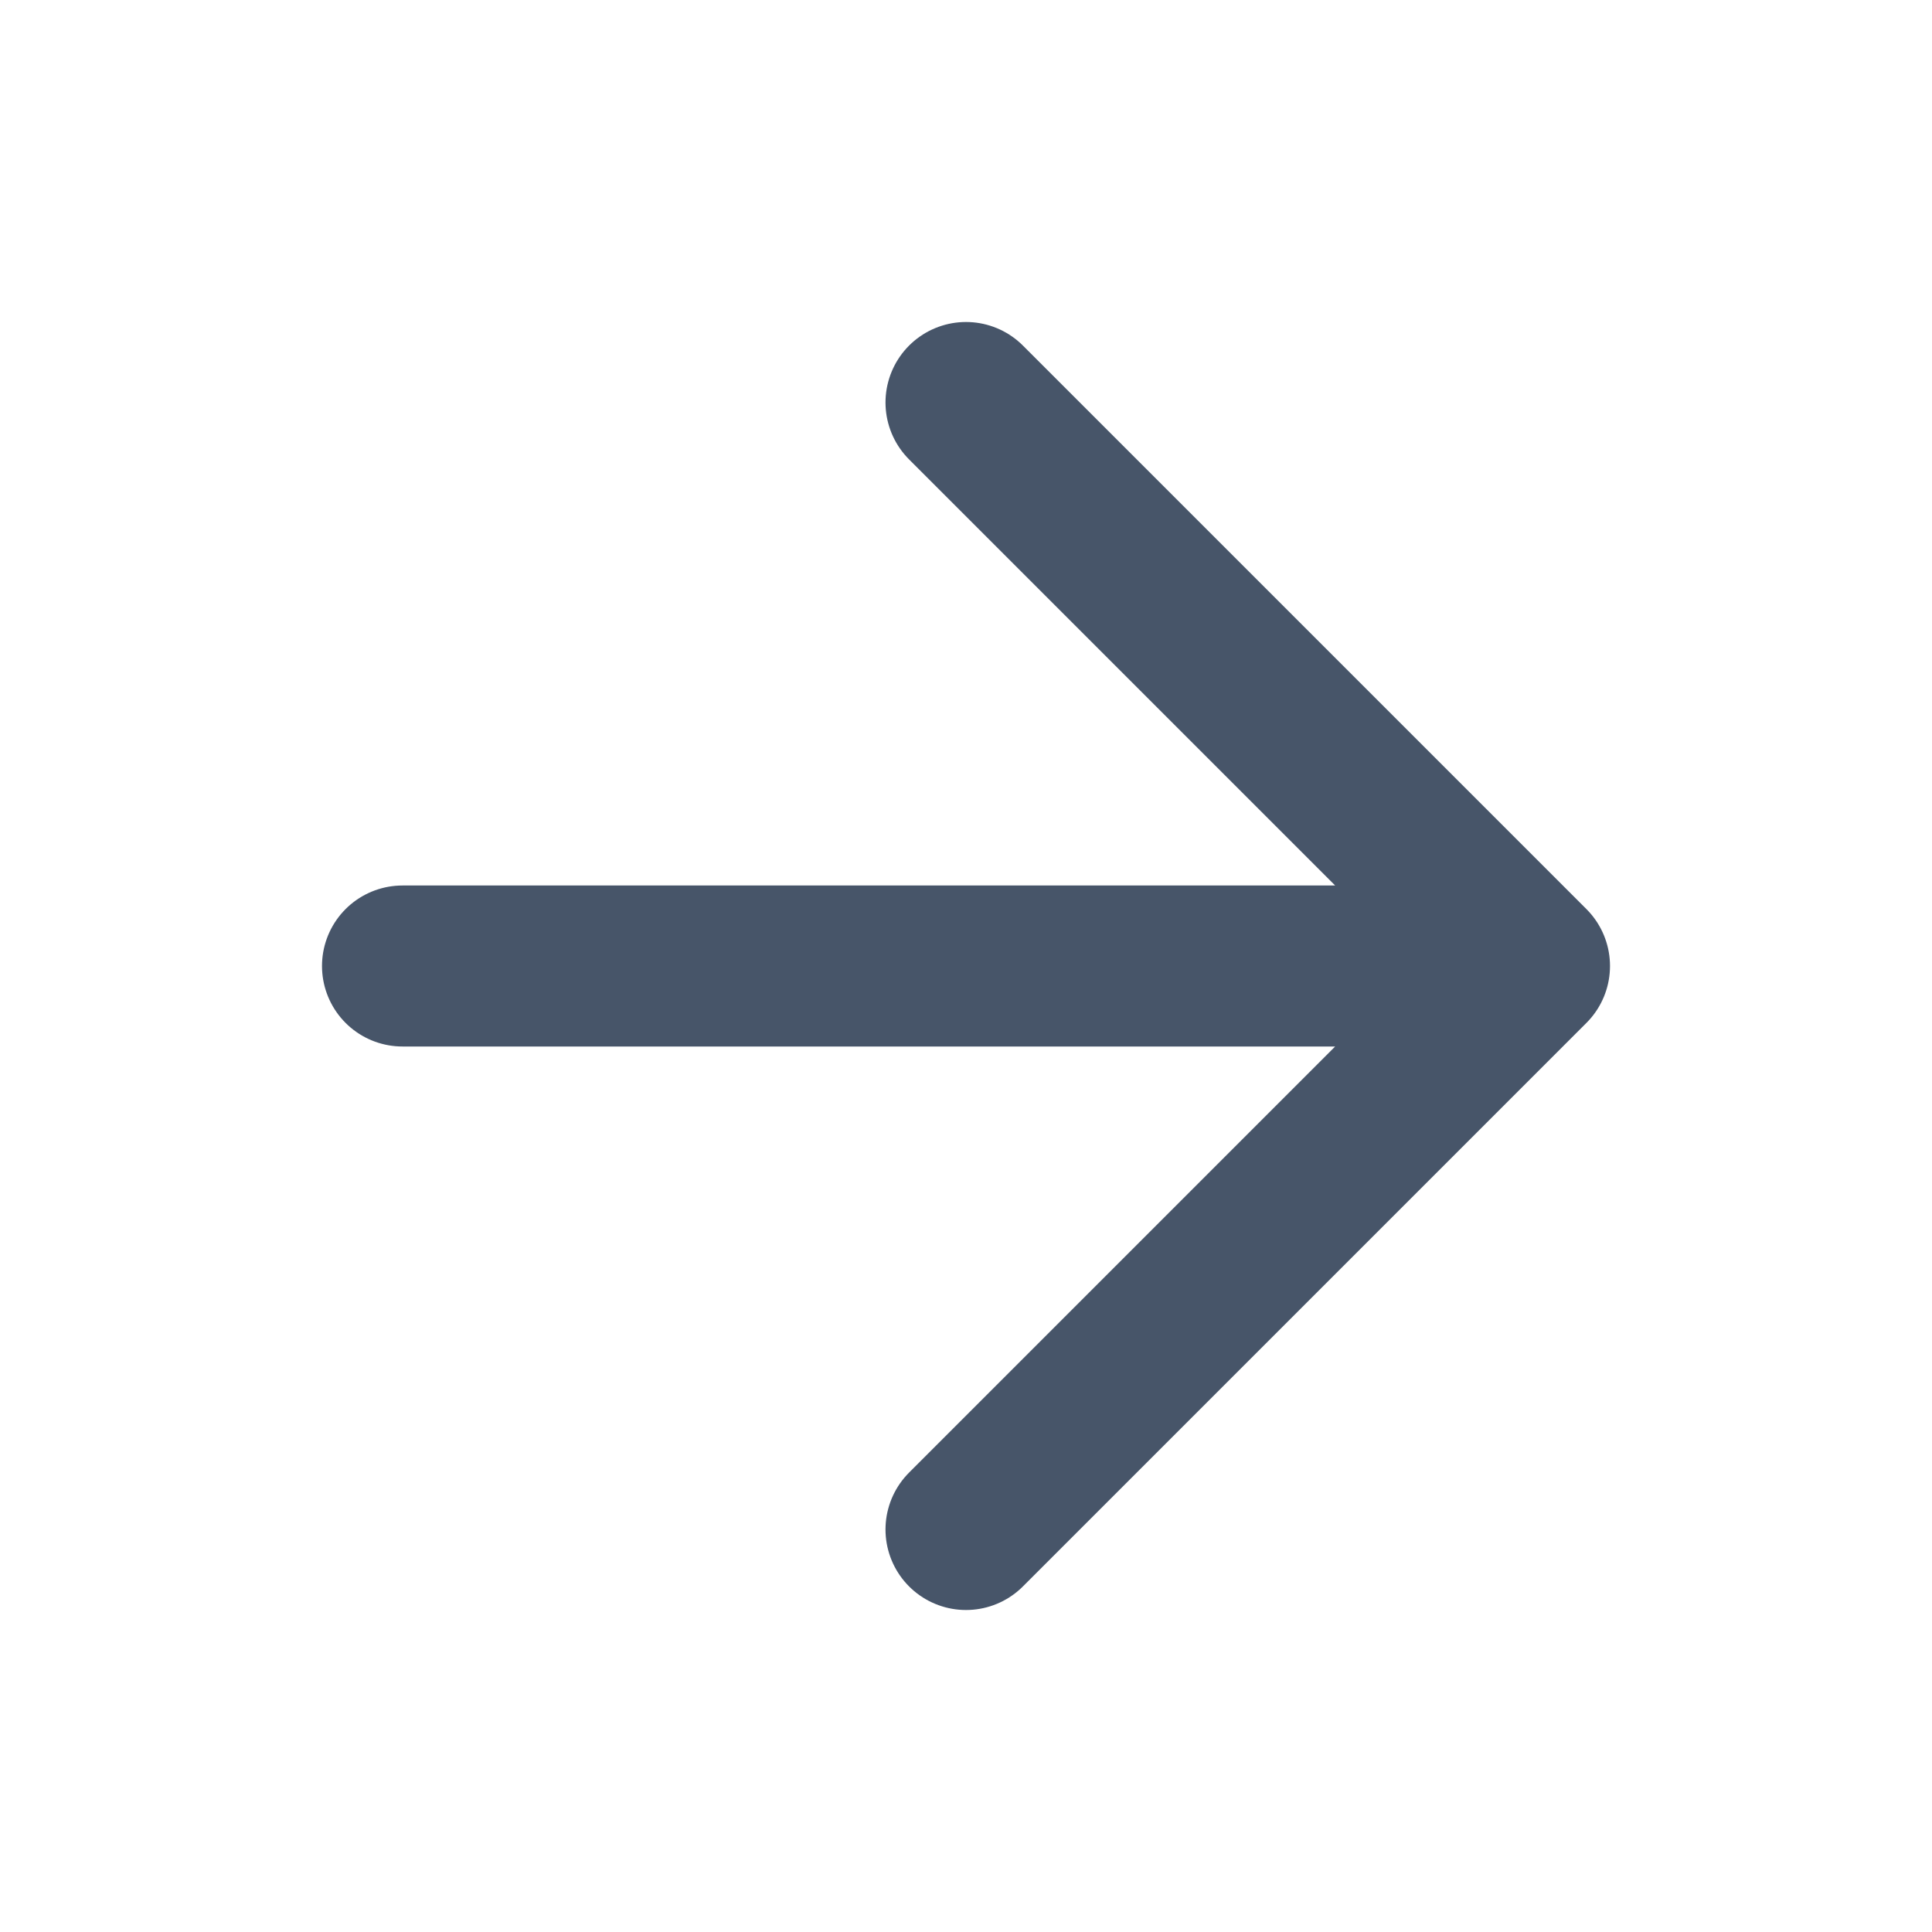
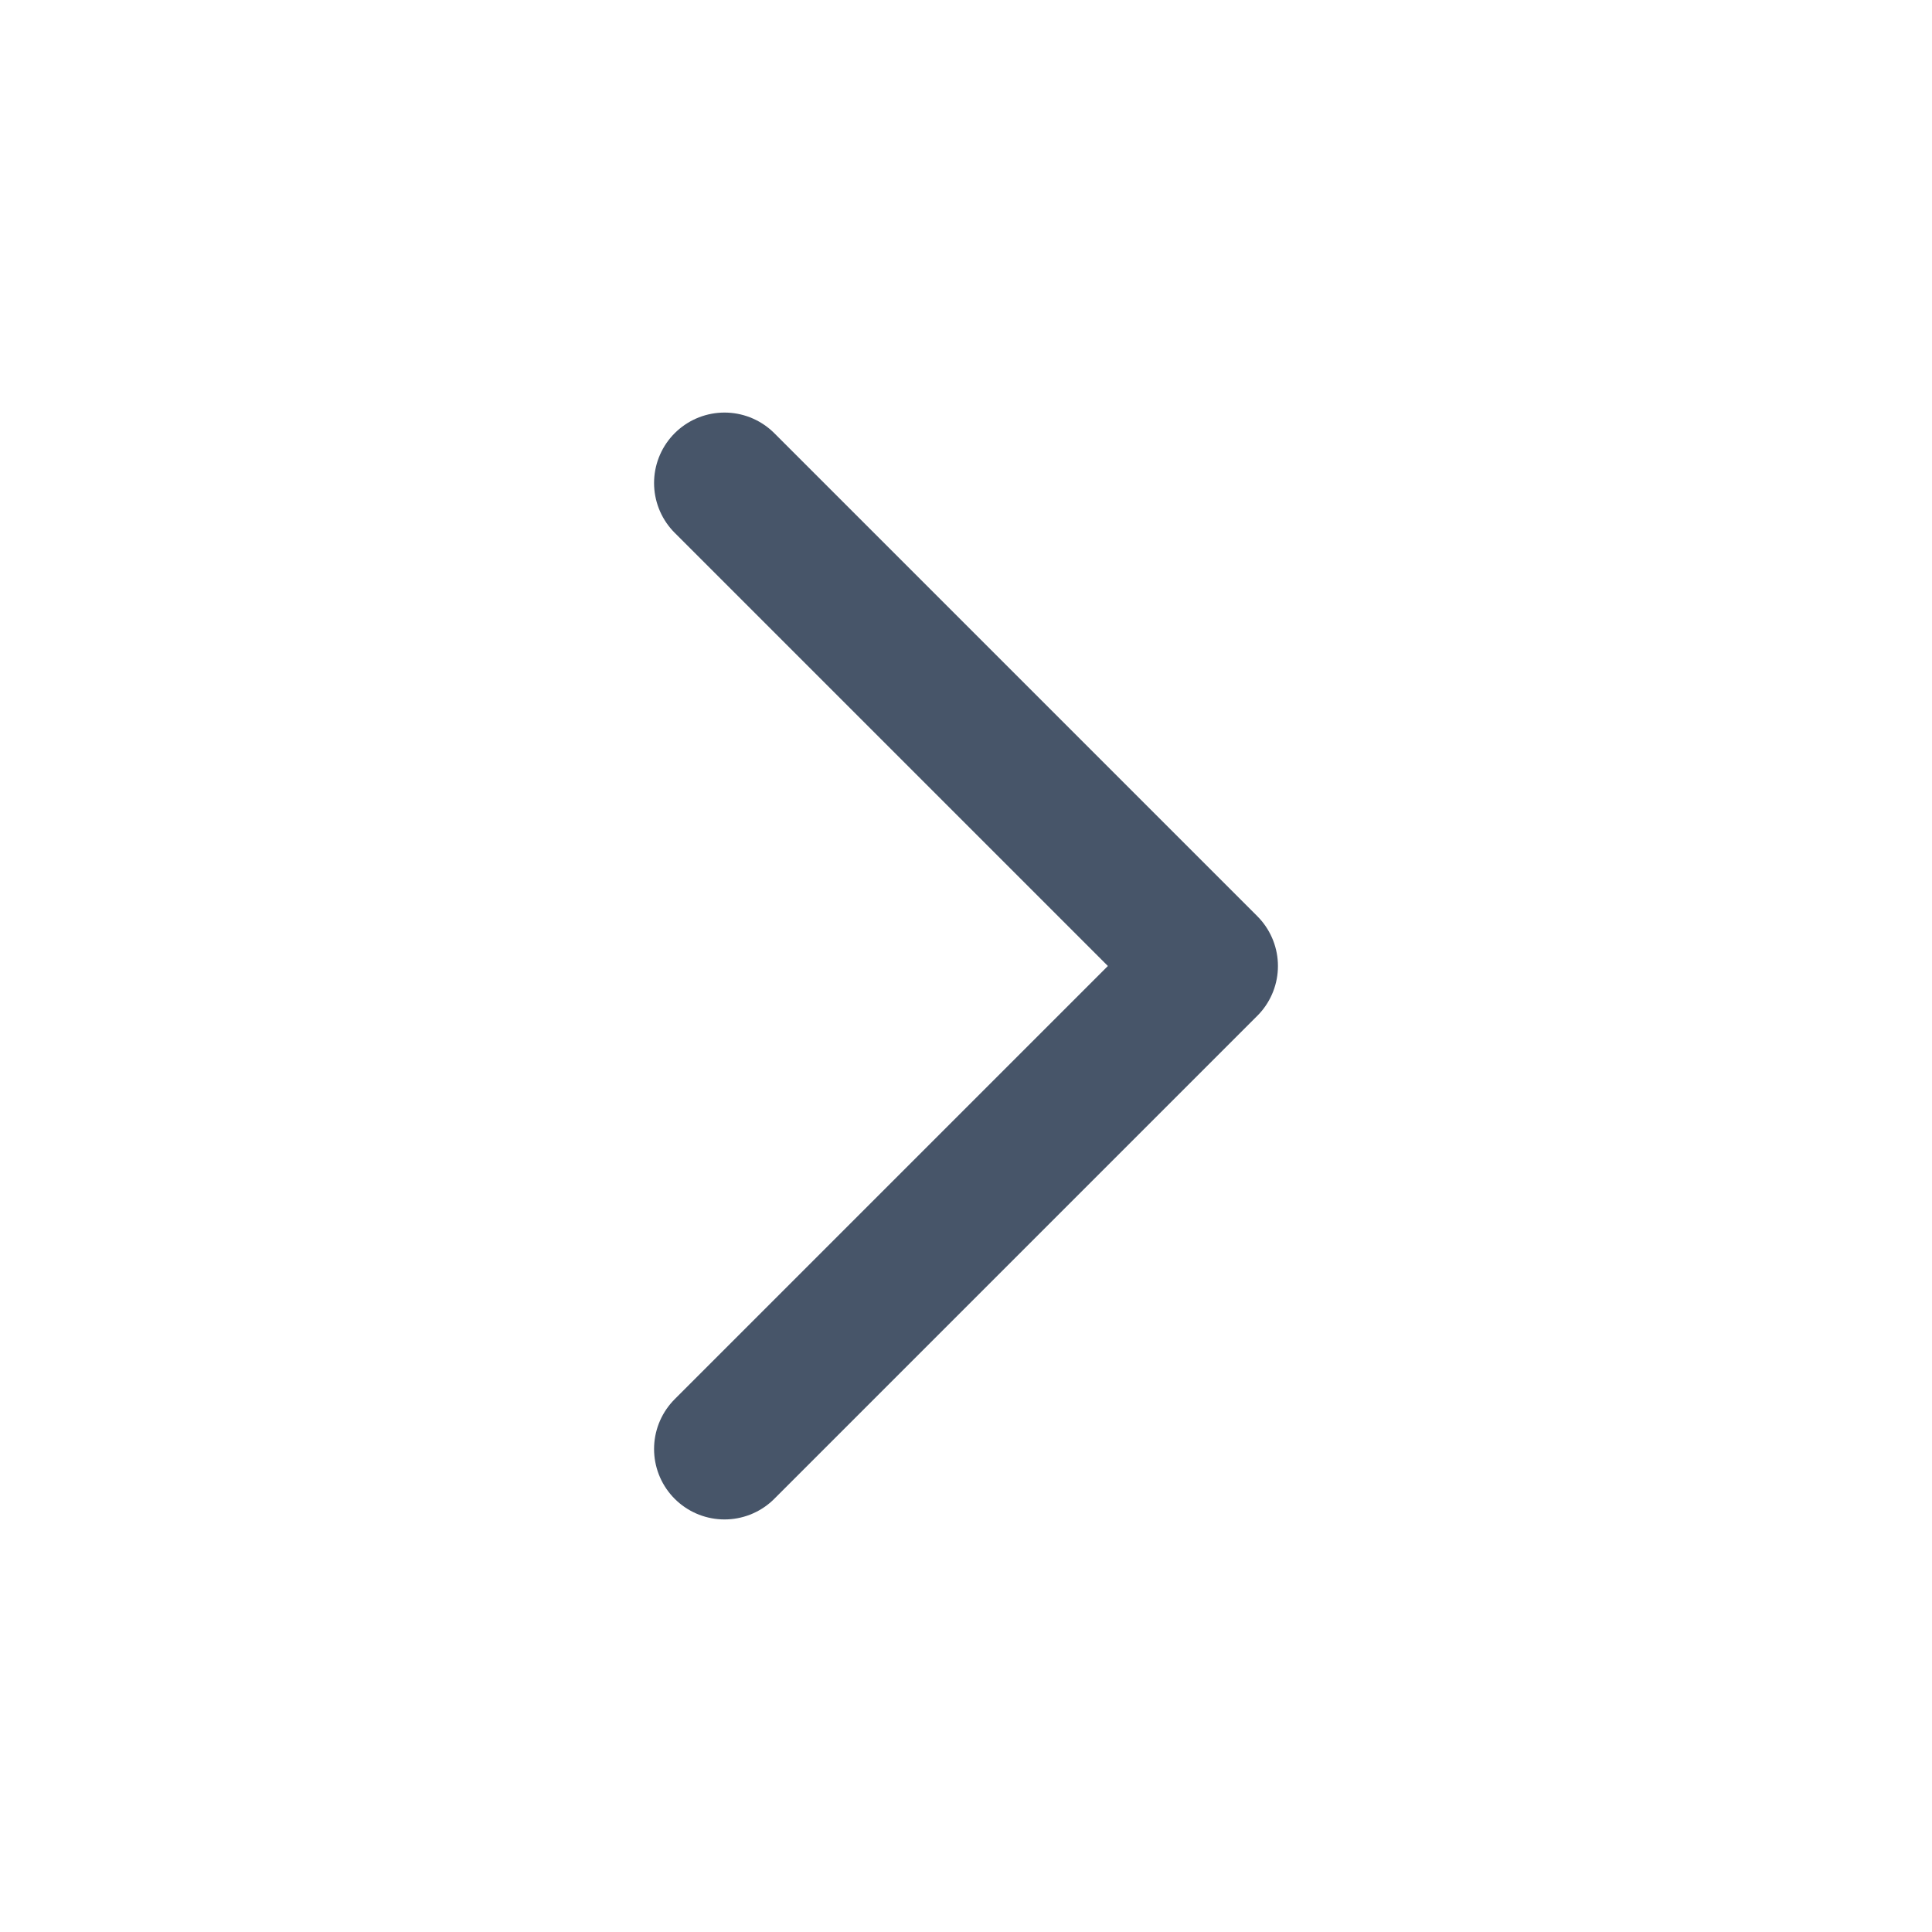
- <svg xmlns="http://www.w3.org/2000/svg" width="20" height="20" viewBox="0 0 24 24" fill="none" stroke="#475569" stroke-width="2" stroke-linecap="round" stroke-linejoin="round">
-   <path d="M5 12h14M12 5l7 7-7 7" />
+ <svg xmlns="http://www.w3.org/2000/svg" width="18" height="18" viewBox="0 0 24 24" fill="none" stroke="#475569" stroke-width="1.75" stroke-linecap="round" stroke-linejoin="round">
+   <path d="M9 18l6-6-6-6" />
</svg>
